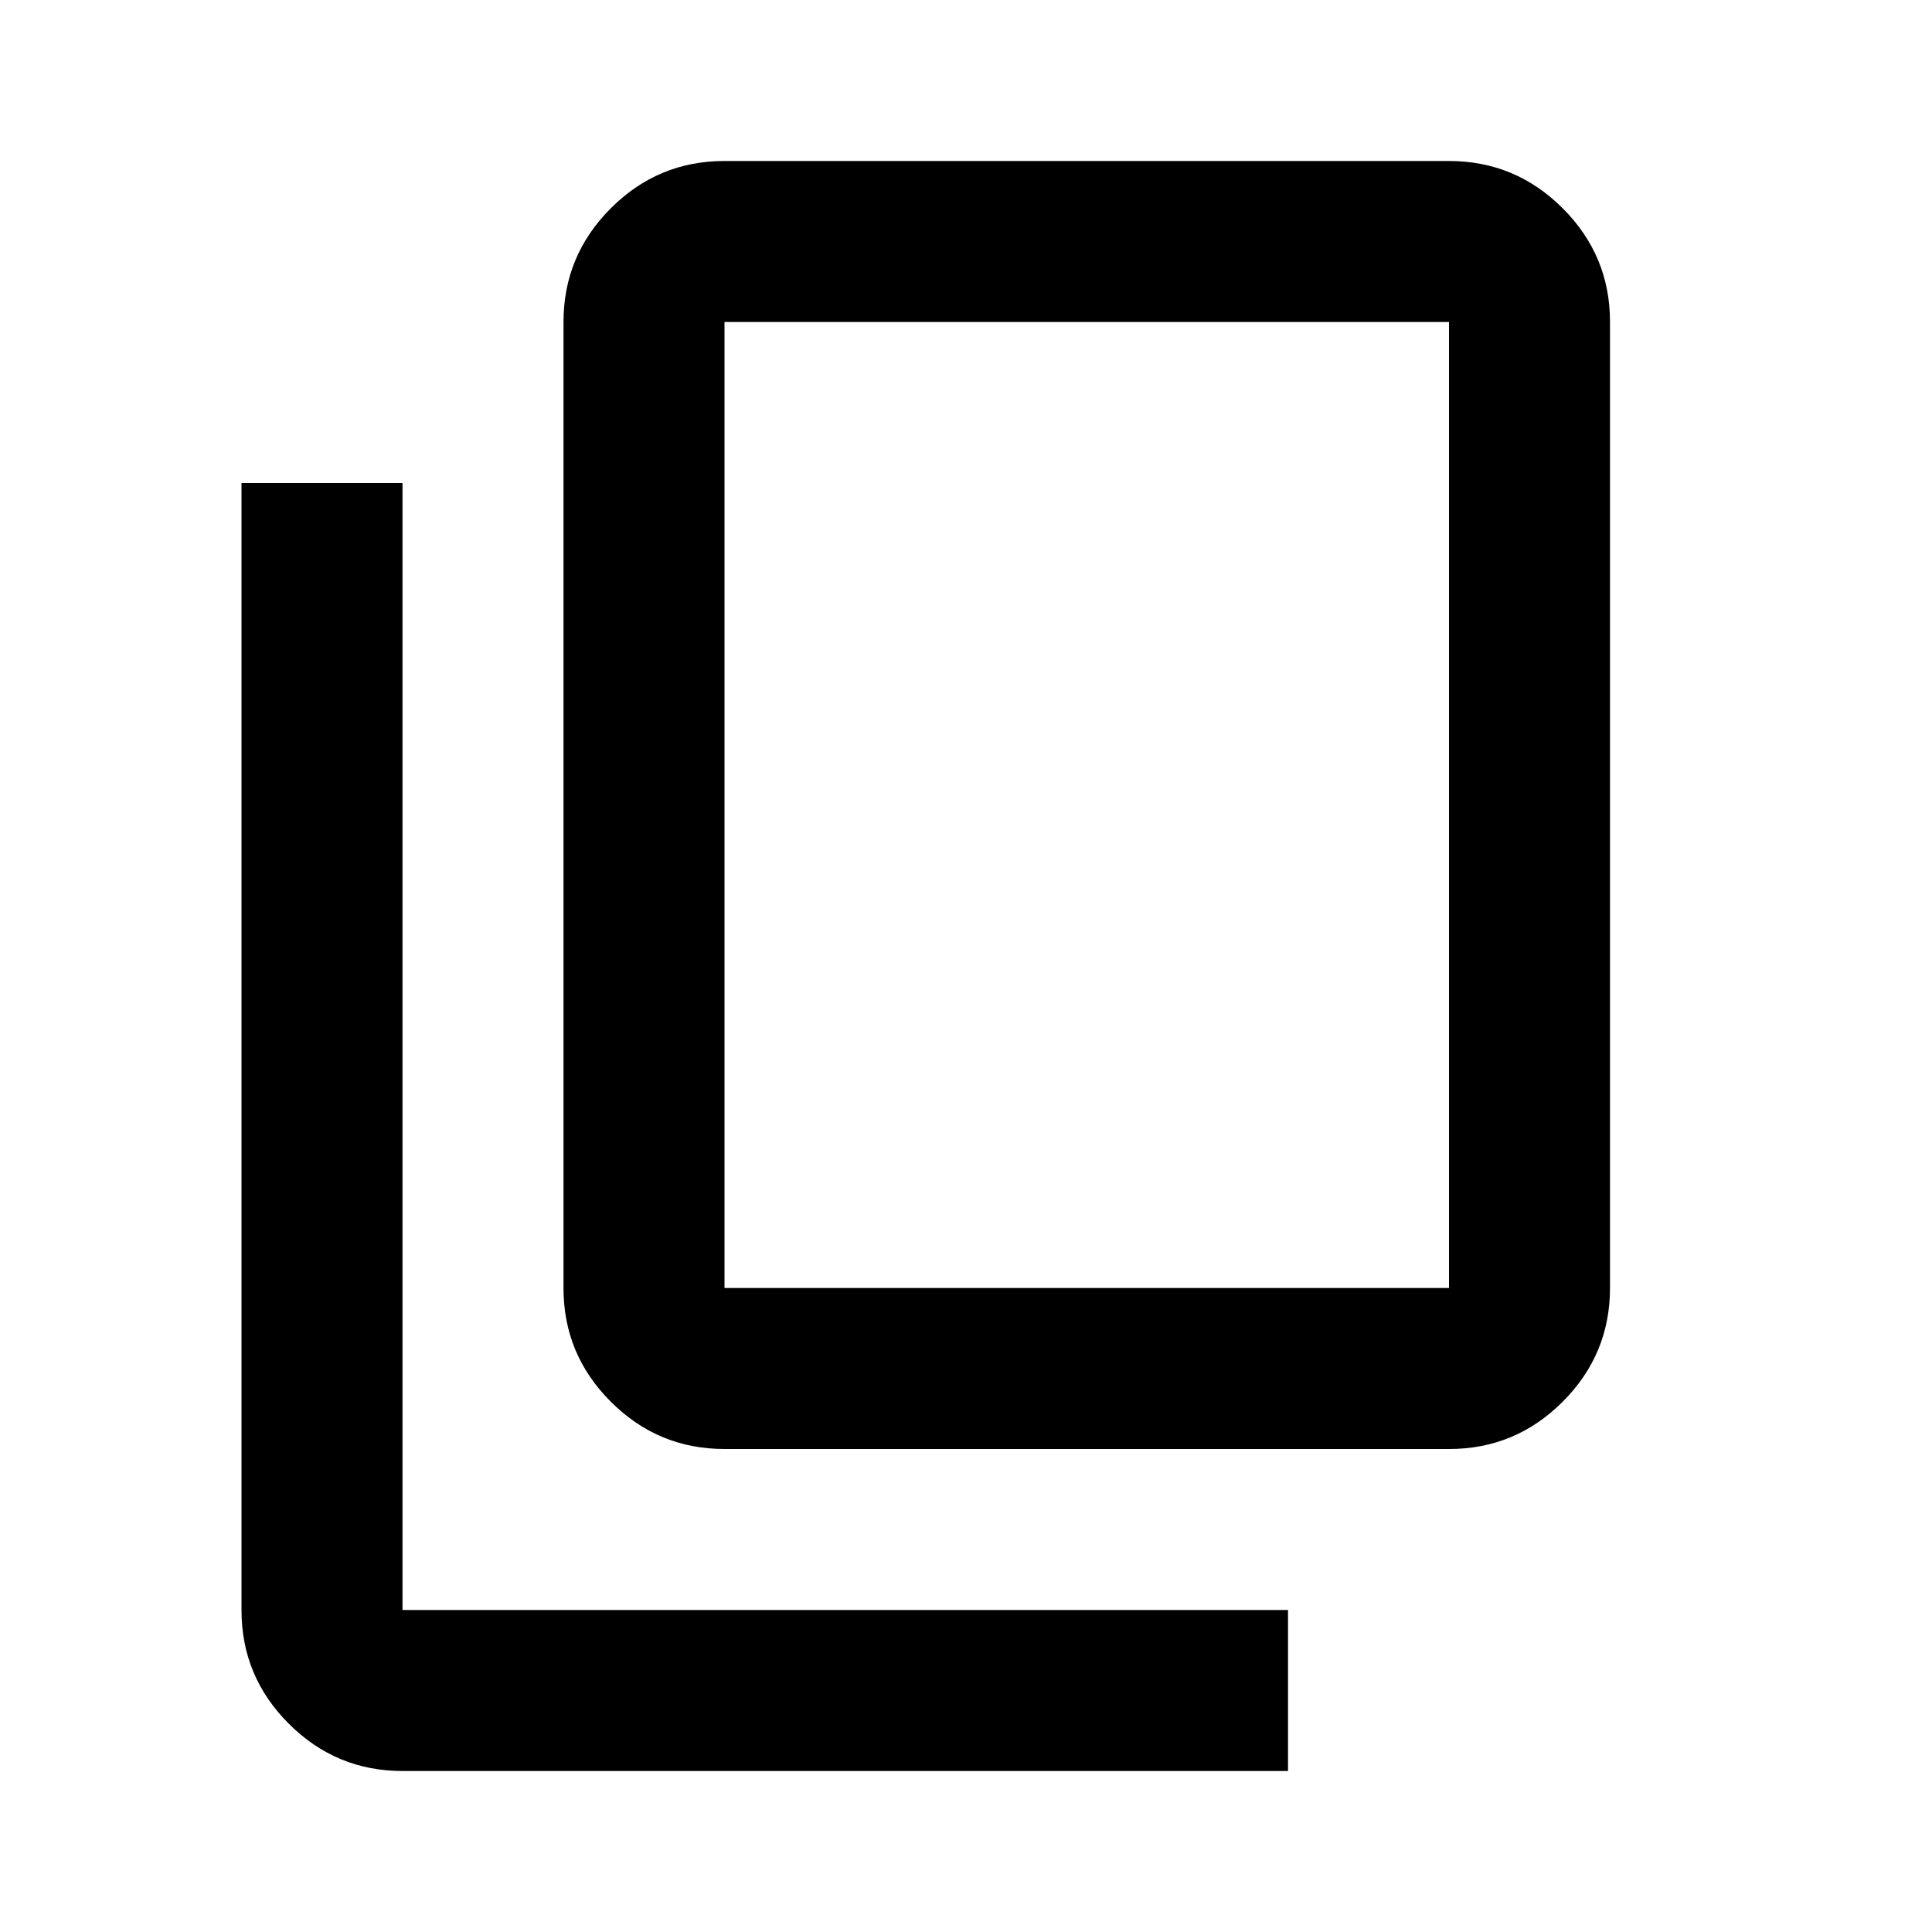
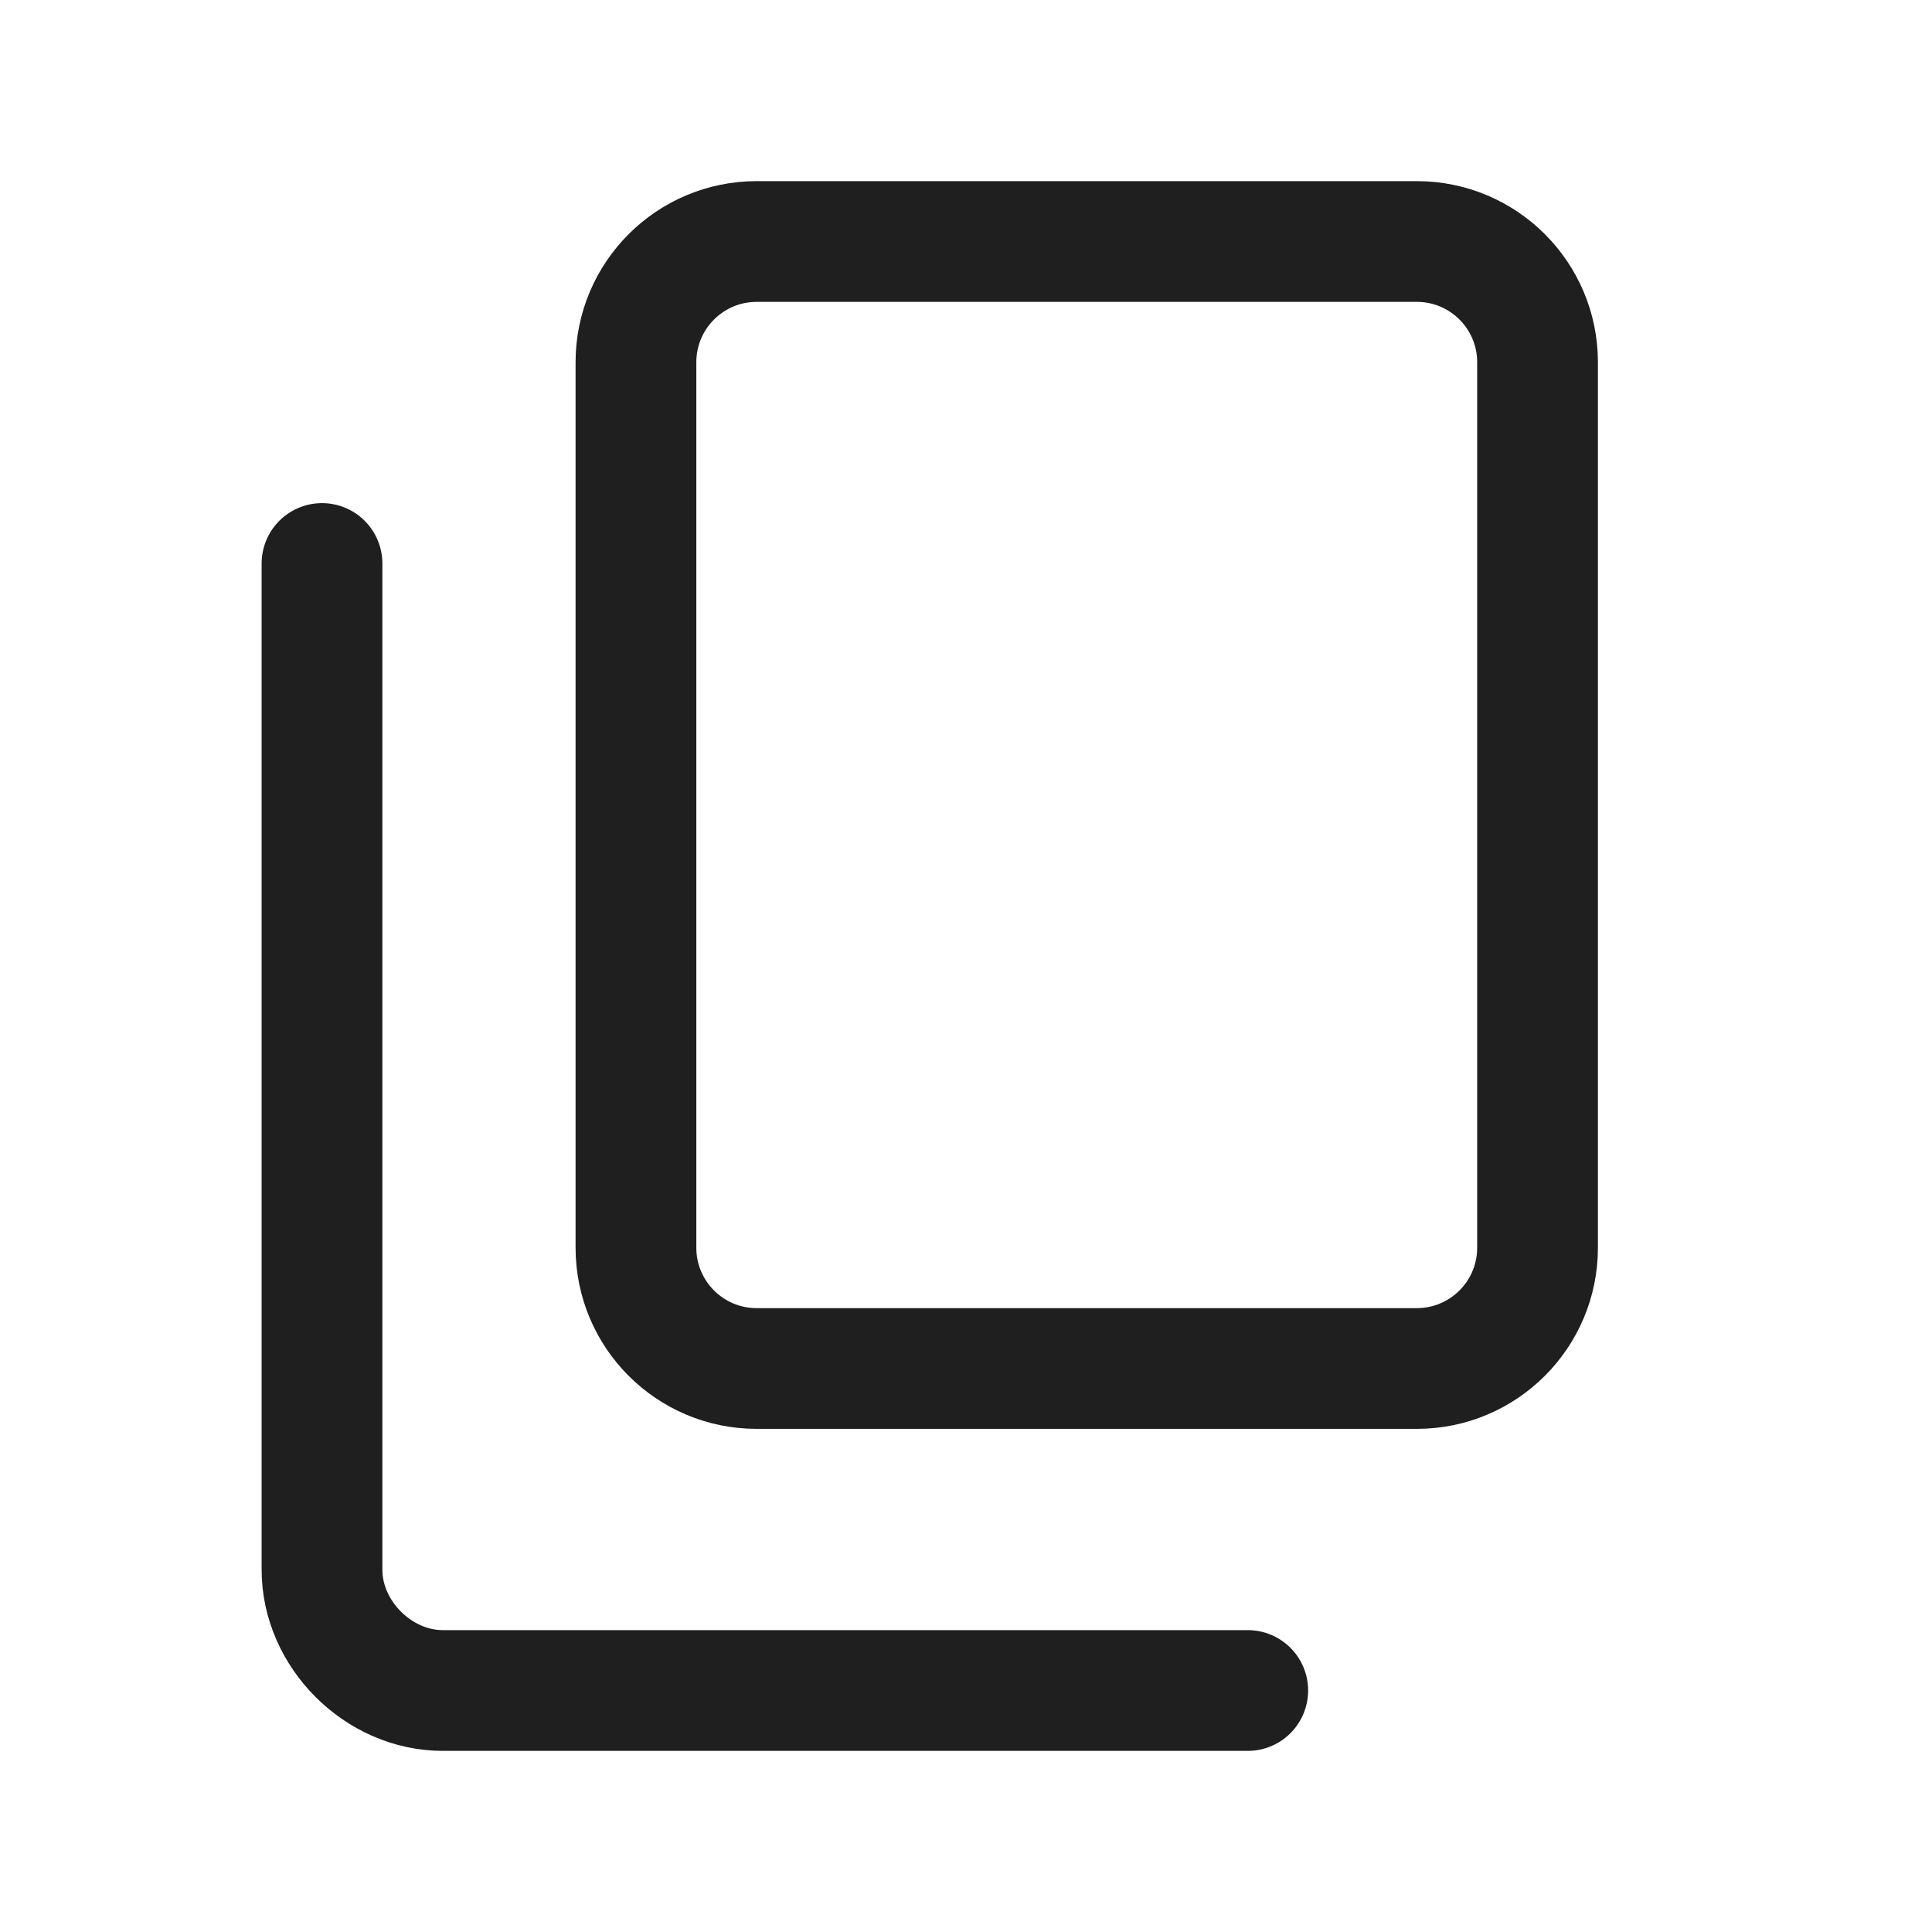
- <svg xmlns="http://www.w3.org/2000/svg" width="24" height="24" viewBox="0 0 24 24">
-   <path fill="#000" d="M5 22q-.825 0-1.413-.588T3 20V6h2v14h11v2H5Zm4-4q-.825 0-1.413-.588T7 16V4q0-.825.588-1.413T9 2h9q.825 0 1.413.588T20 4v12q0 .825-.588 1.413T18 18H9Zm0-2h9V4H9v12Zm0 0V4v12Z" />
+ <svg xmlns="http://www.w3.org/2000/svg" viewBox="0 0 24 24">
+   <rect width="11.2" height="14" x="7.9" y="3" rx="1.5" ry="1.5" style="fill:none;stroke:#000000e0;stroke-miterlimit:10;stroke-width:1.5px" />
+   <path d="M4 7v12.5c0 .8.7 1.5 1.5 1.5h10" style="fill:none;stroke:#000000e0;stroke-miterlimit:10;stroke-width:1.5px;stroke-linecap:round" />
</svg>
